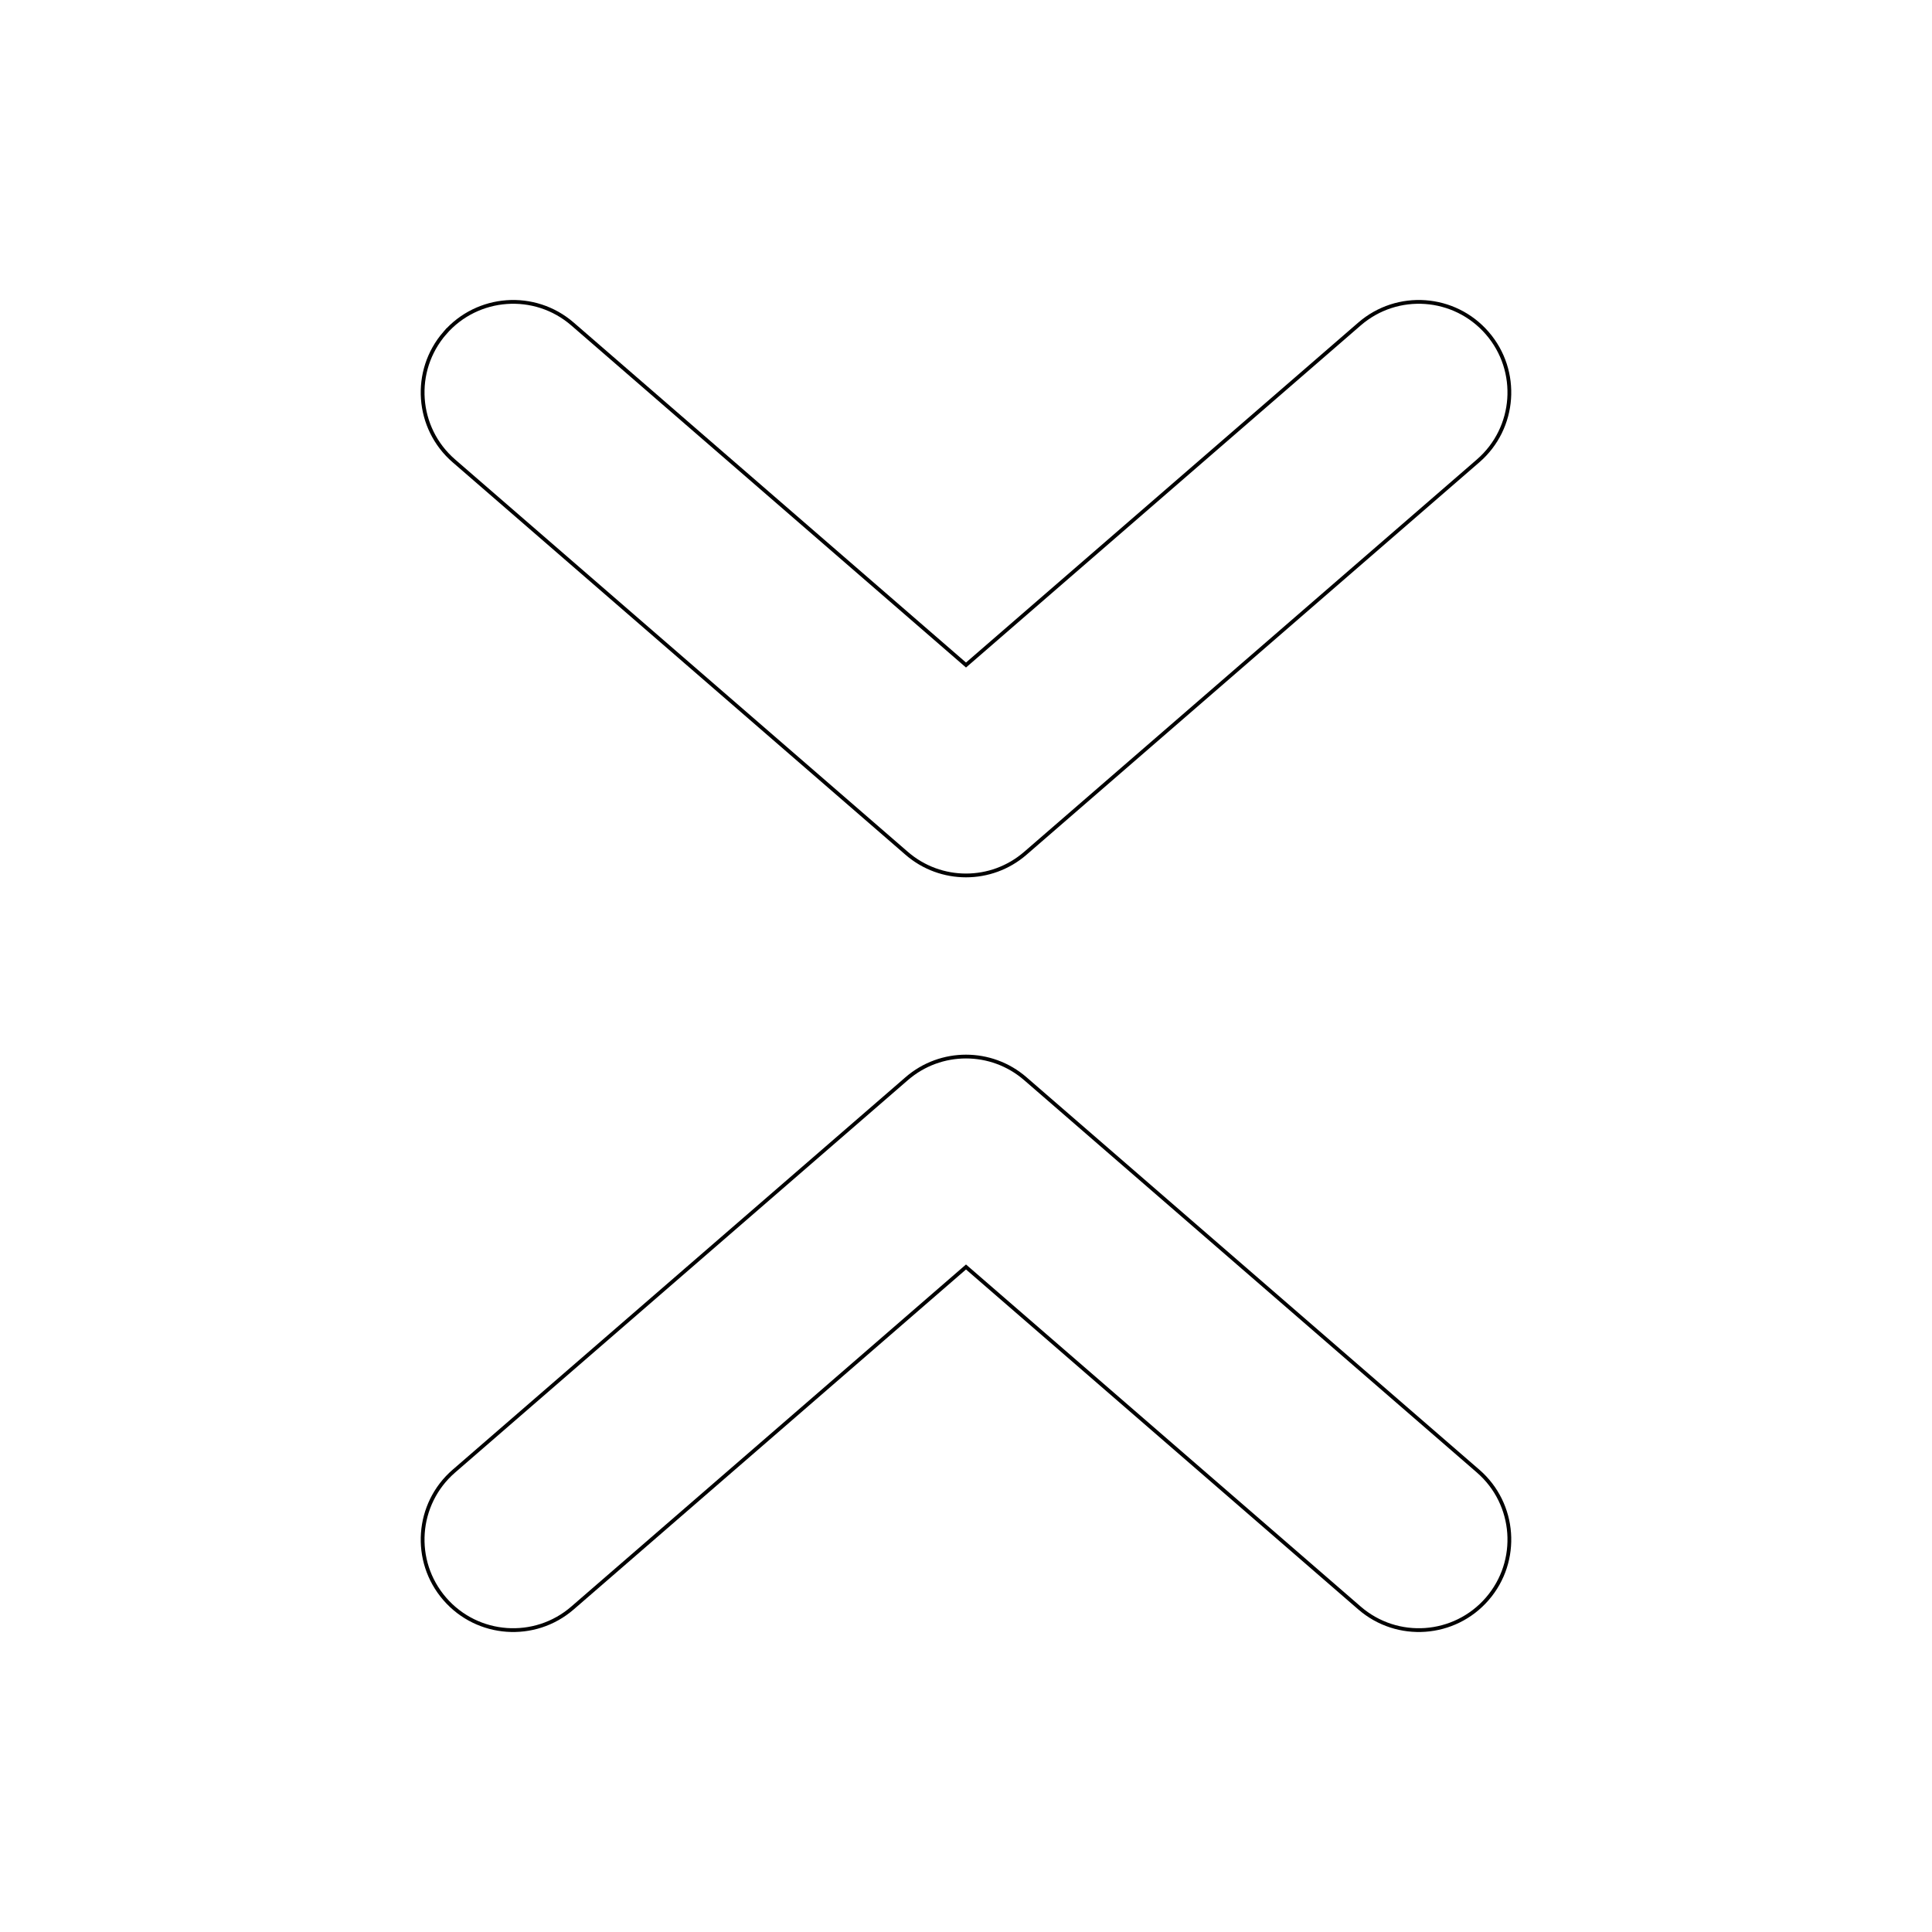
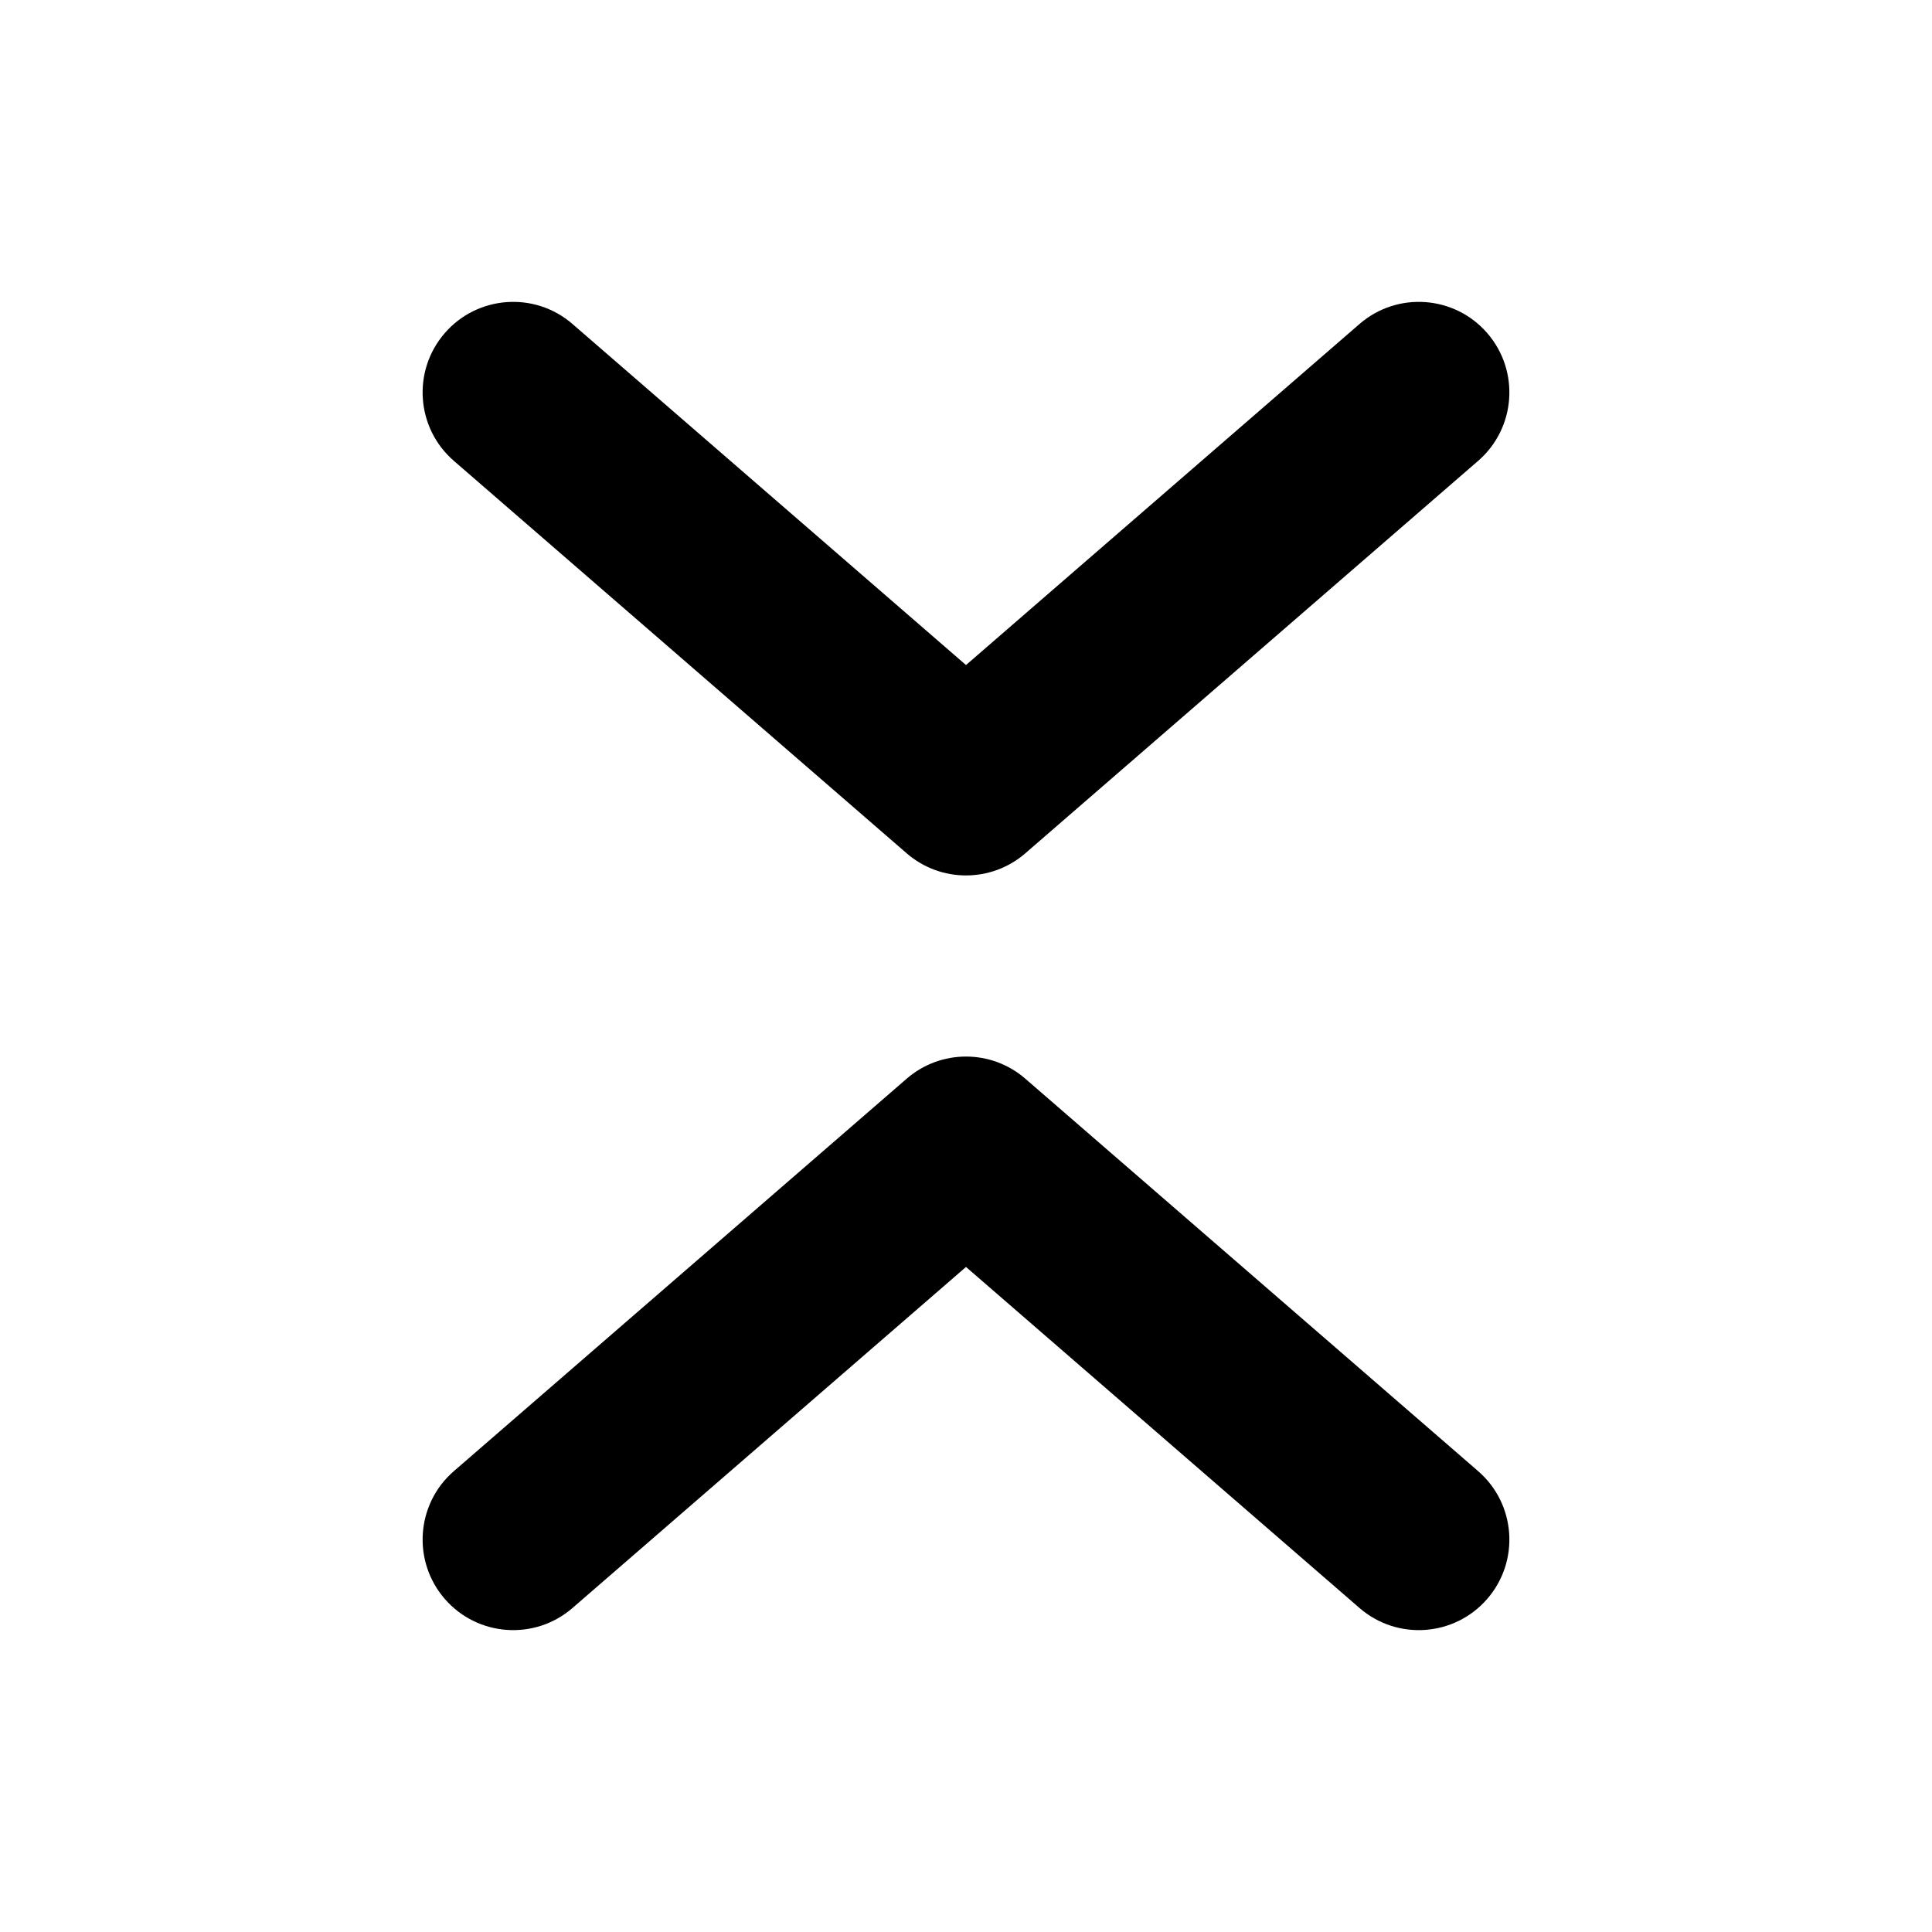
- <svg xmlns="http://www.w3.org/2000/svg" viewBox="0 0 512 512" fill="none" stroke="#000">
+ <svg xmlns="http://www.w3.org/2000/svg" viewBox="0 0 512 512">
  <path d="M117.863 88.282c-8.681 10.017-7.598 25.174 2.419 33.855l120 104c9.02 7.818 22.416 7.818 31.436 0l120-104c10.017-8.681 11.1-23.838 2.419-33.855s-23.839-11.099-33.855-2.418L256 176.241 151.718 85.864c-10.016-8.681-25.174-7.598-33.855 2.418zm0 335.436c-8.681-10.017-7.598-25.174 2.419-33.855l120-104c9.02-7.818 22.416-7.818 31.436 0l120 104c10.017 8.681 11.1 23.838 2.419 33.855s-23.839 11.099-33.855 2.418L256 335.759l-104.282 90.377c-10.016 8.681-25.174 7.598-33.855-2.418z" />
</svg>
